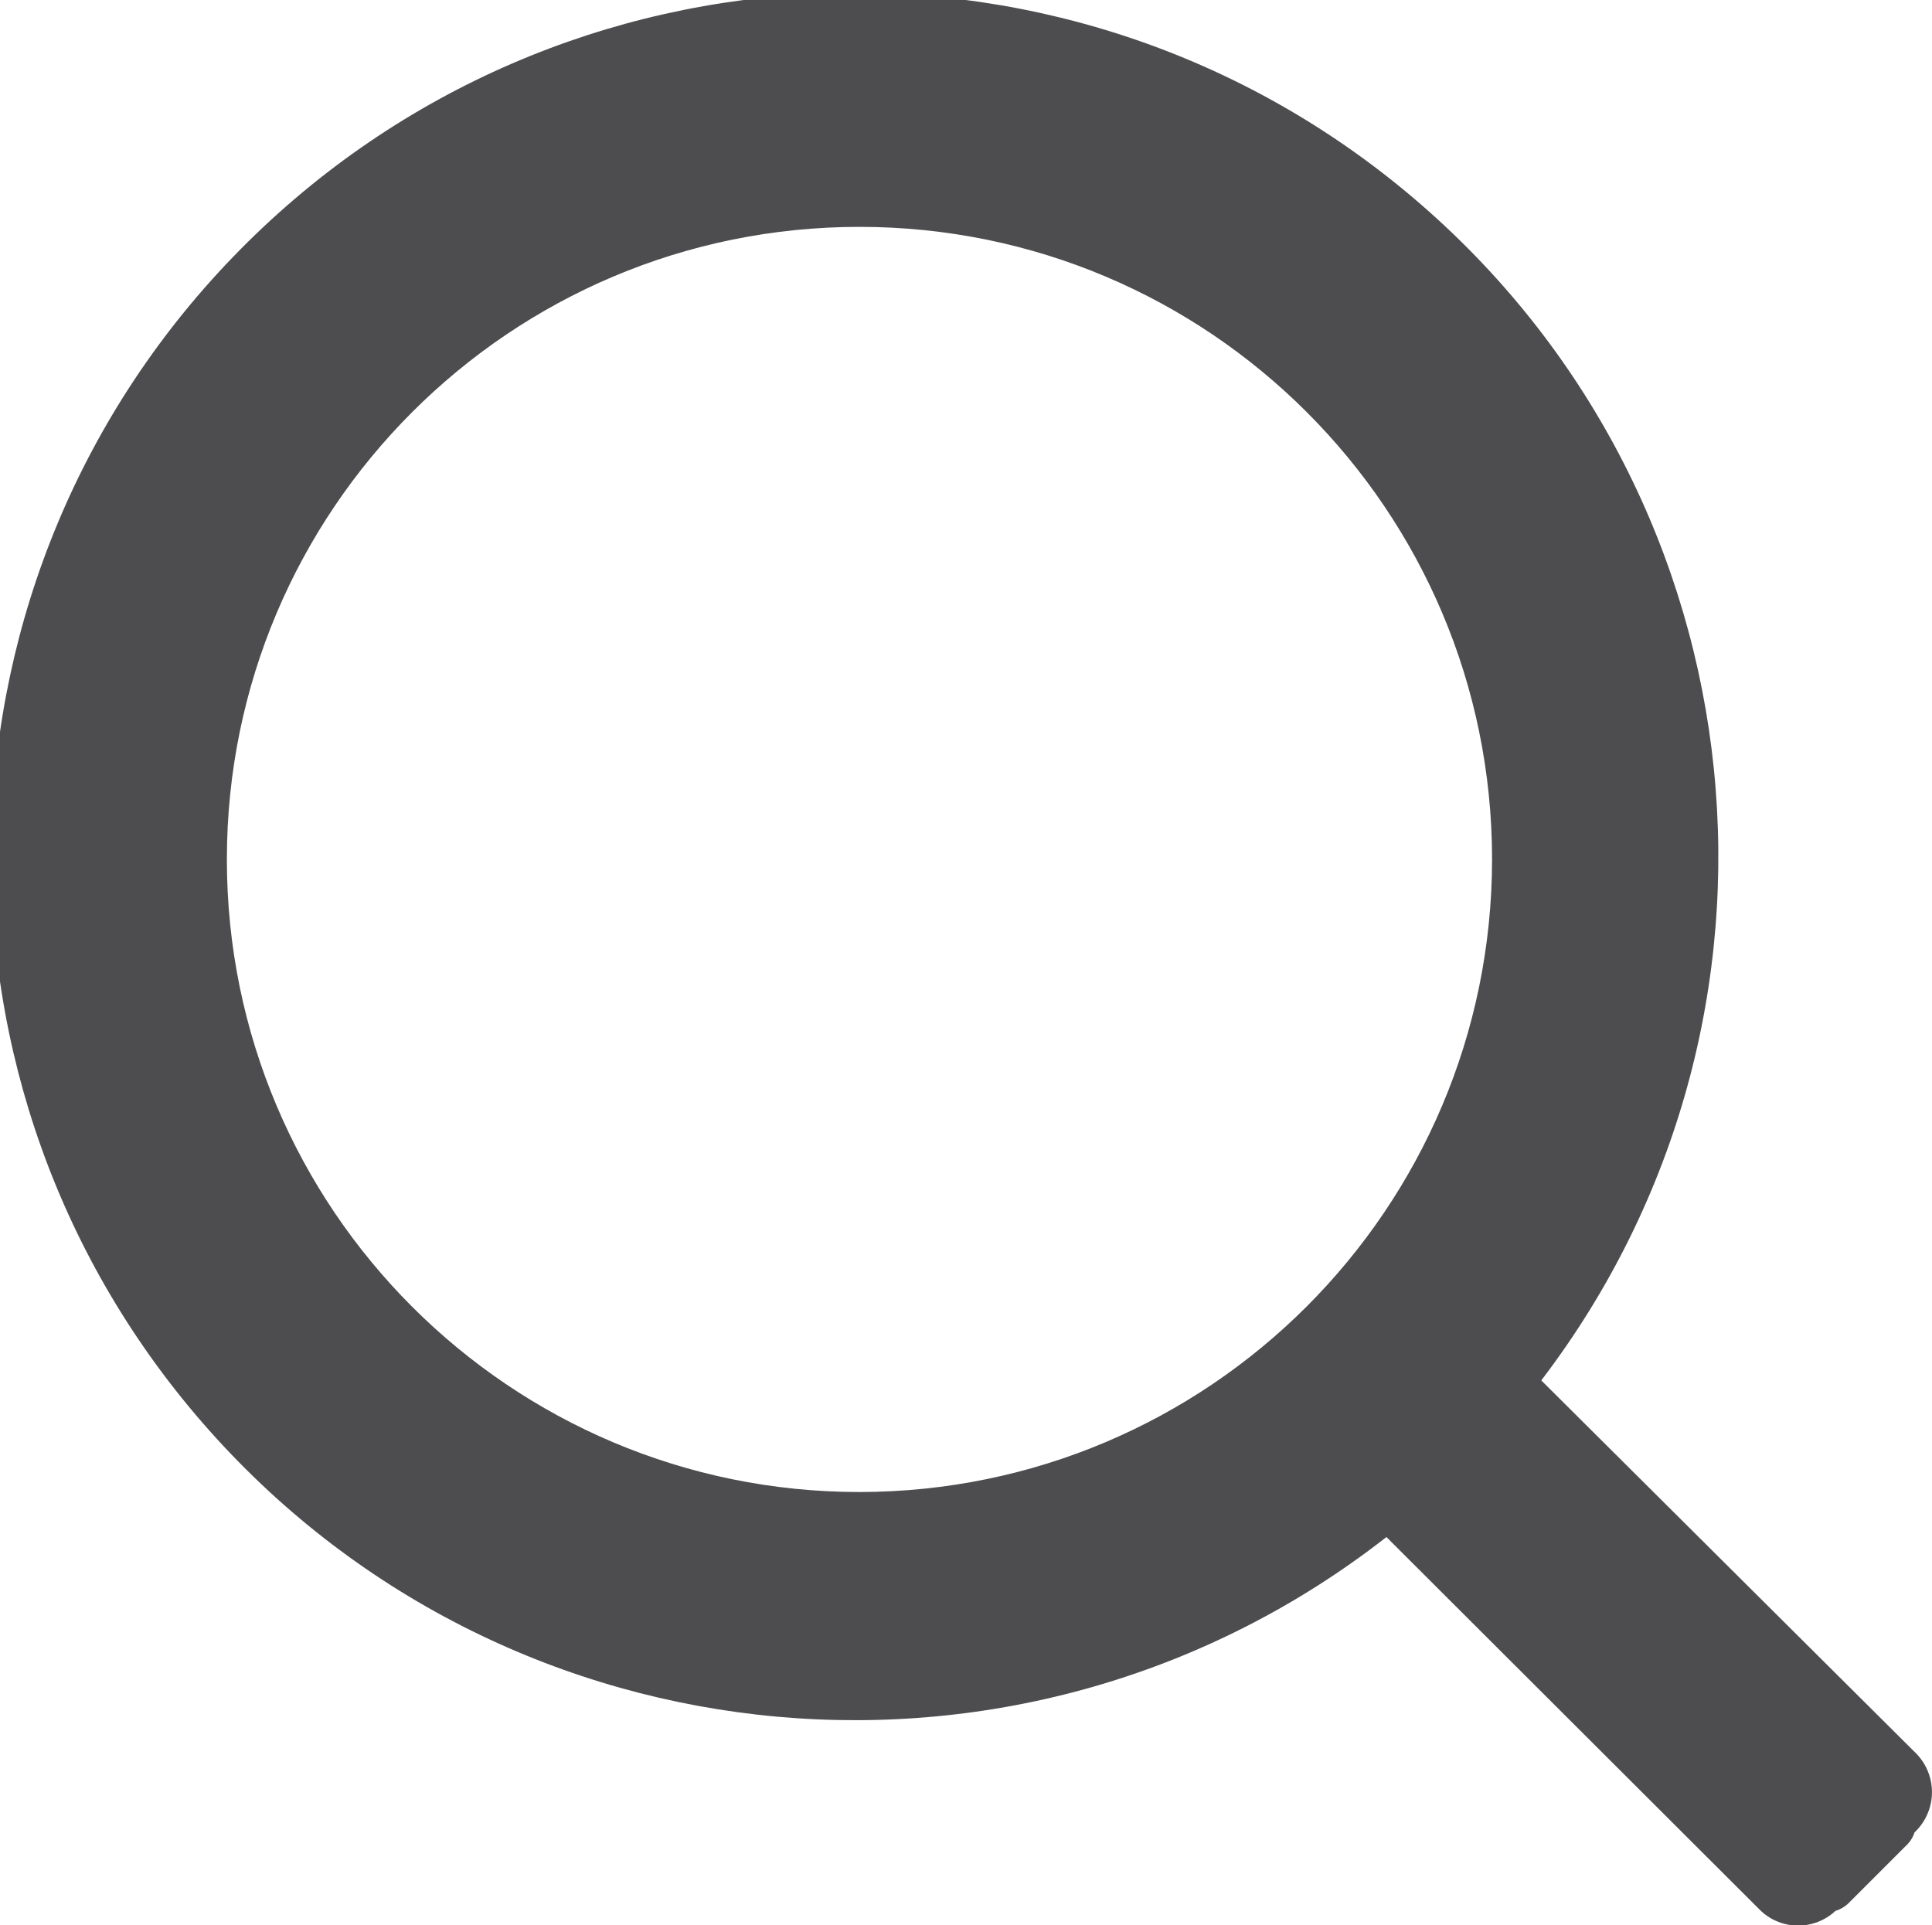
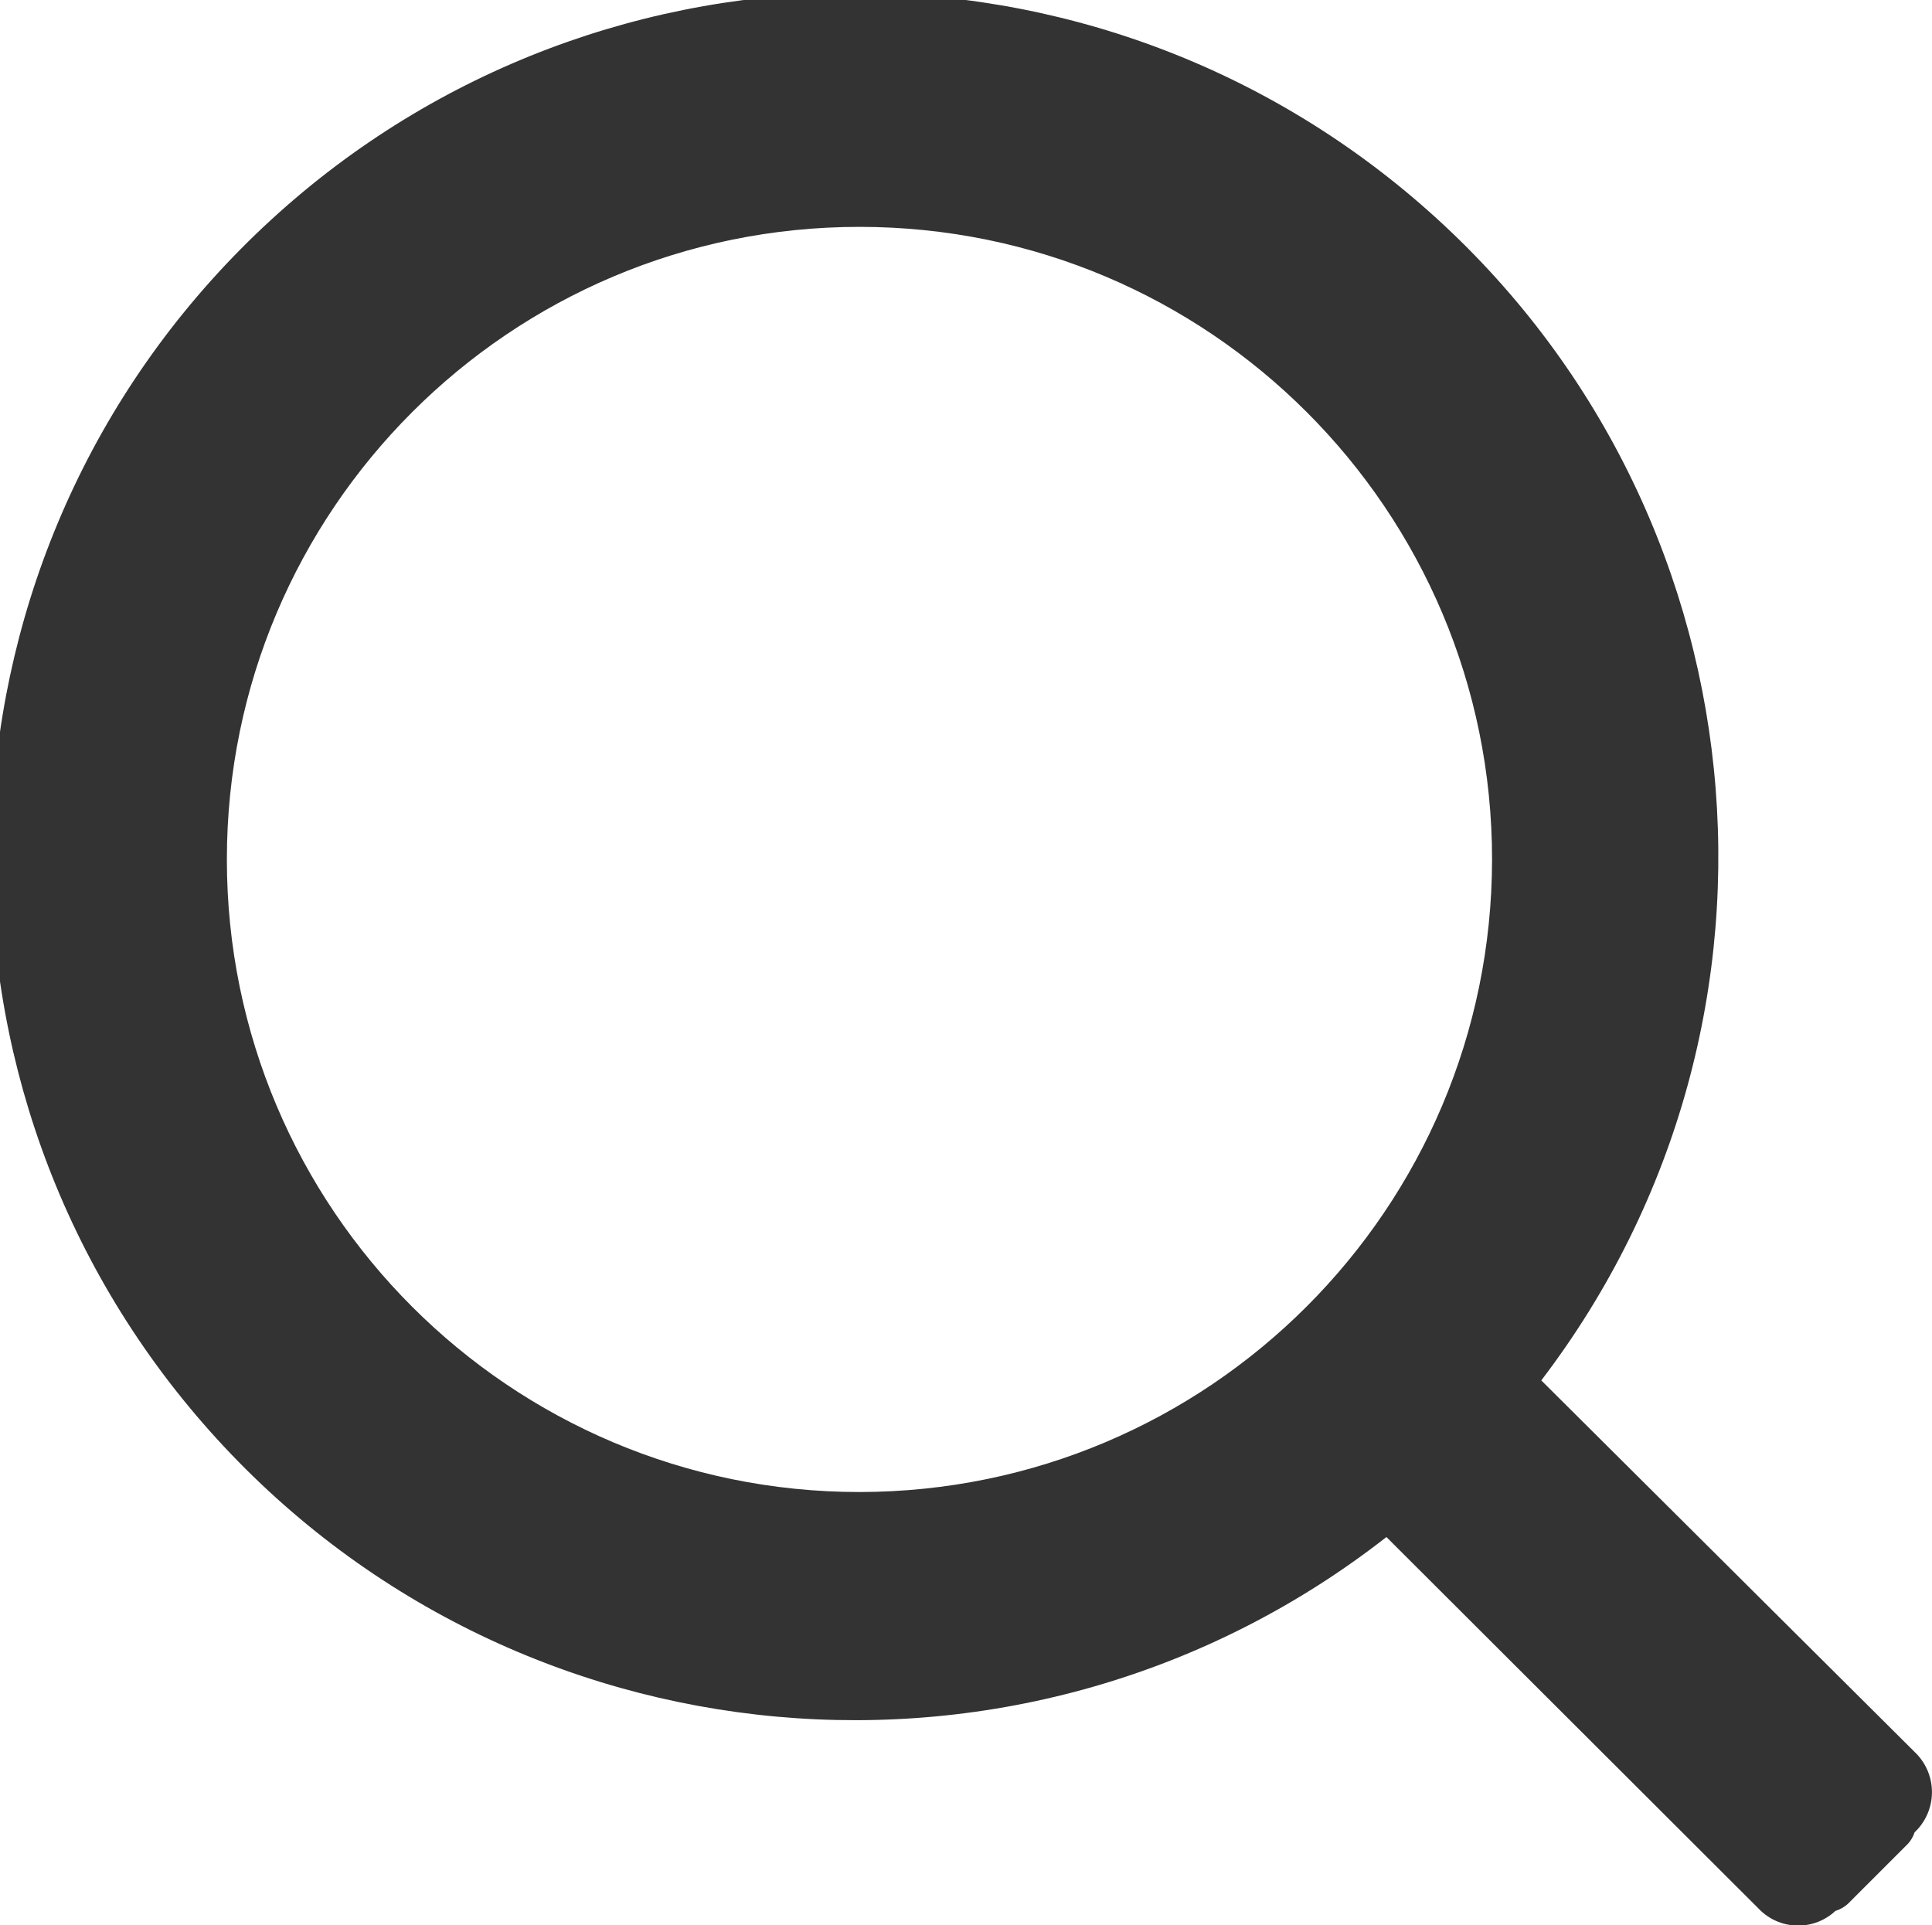
<svg xmlns="http://www.w3.org/2000/svg" viewBox="0 0 32.19 32.07">
  <defs>
-     <style>.cls-1{fill:#4d4d4f;}</style>
+     <style>.cls-1{fill:#333;}</style>
  </defs>
  <g id="Layer_2" data-name="Layer 2">
    <g id="OBJECTS">
      <path class="cls-1" d="M31.93,29.22,25.68,23a14.39,14.39,0,1,0-2.58,2.61l6.24,6.23a.91.91,0,0,0,1.24,0,.55.55,0,0,0,.21-.12l1-1a.52.52,0,0,0,.11-.19A.92.92,0,0,0,31.93,29.22ZM14.32,24.86A10.54,10.54,0,1,1,24.86,14.32,10.55,10.55,0,0,1,14.32,24.86Z" />
    </g>
  </g>
</svg>
